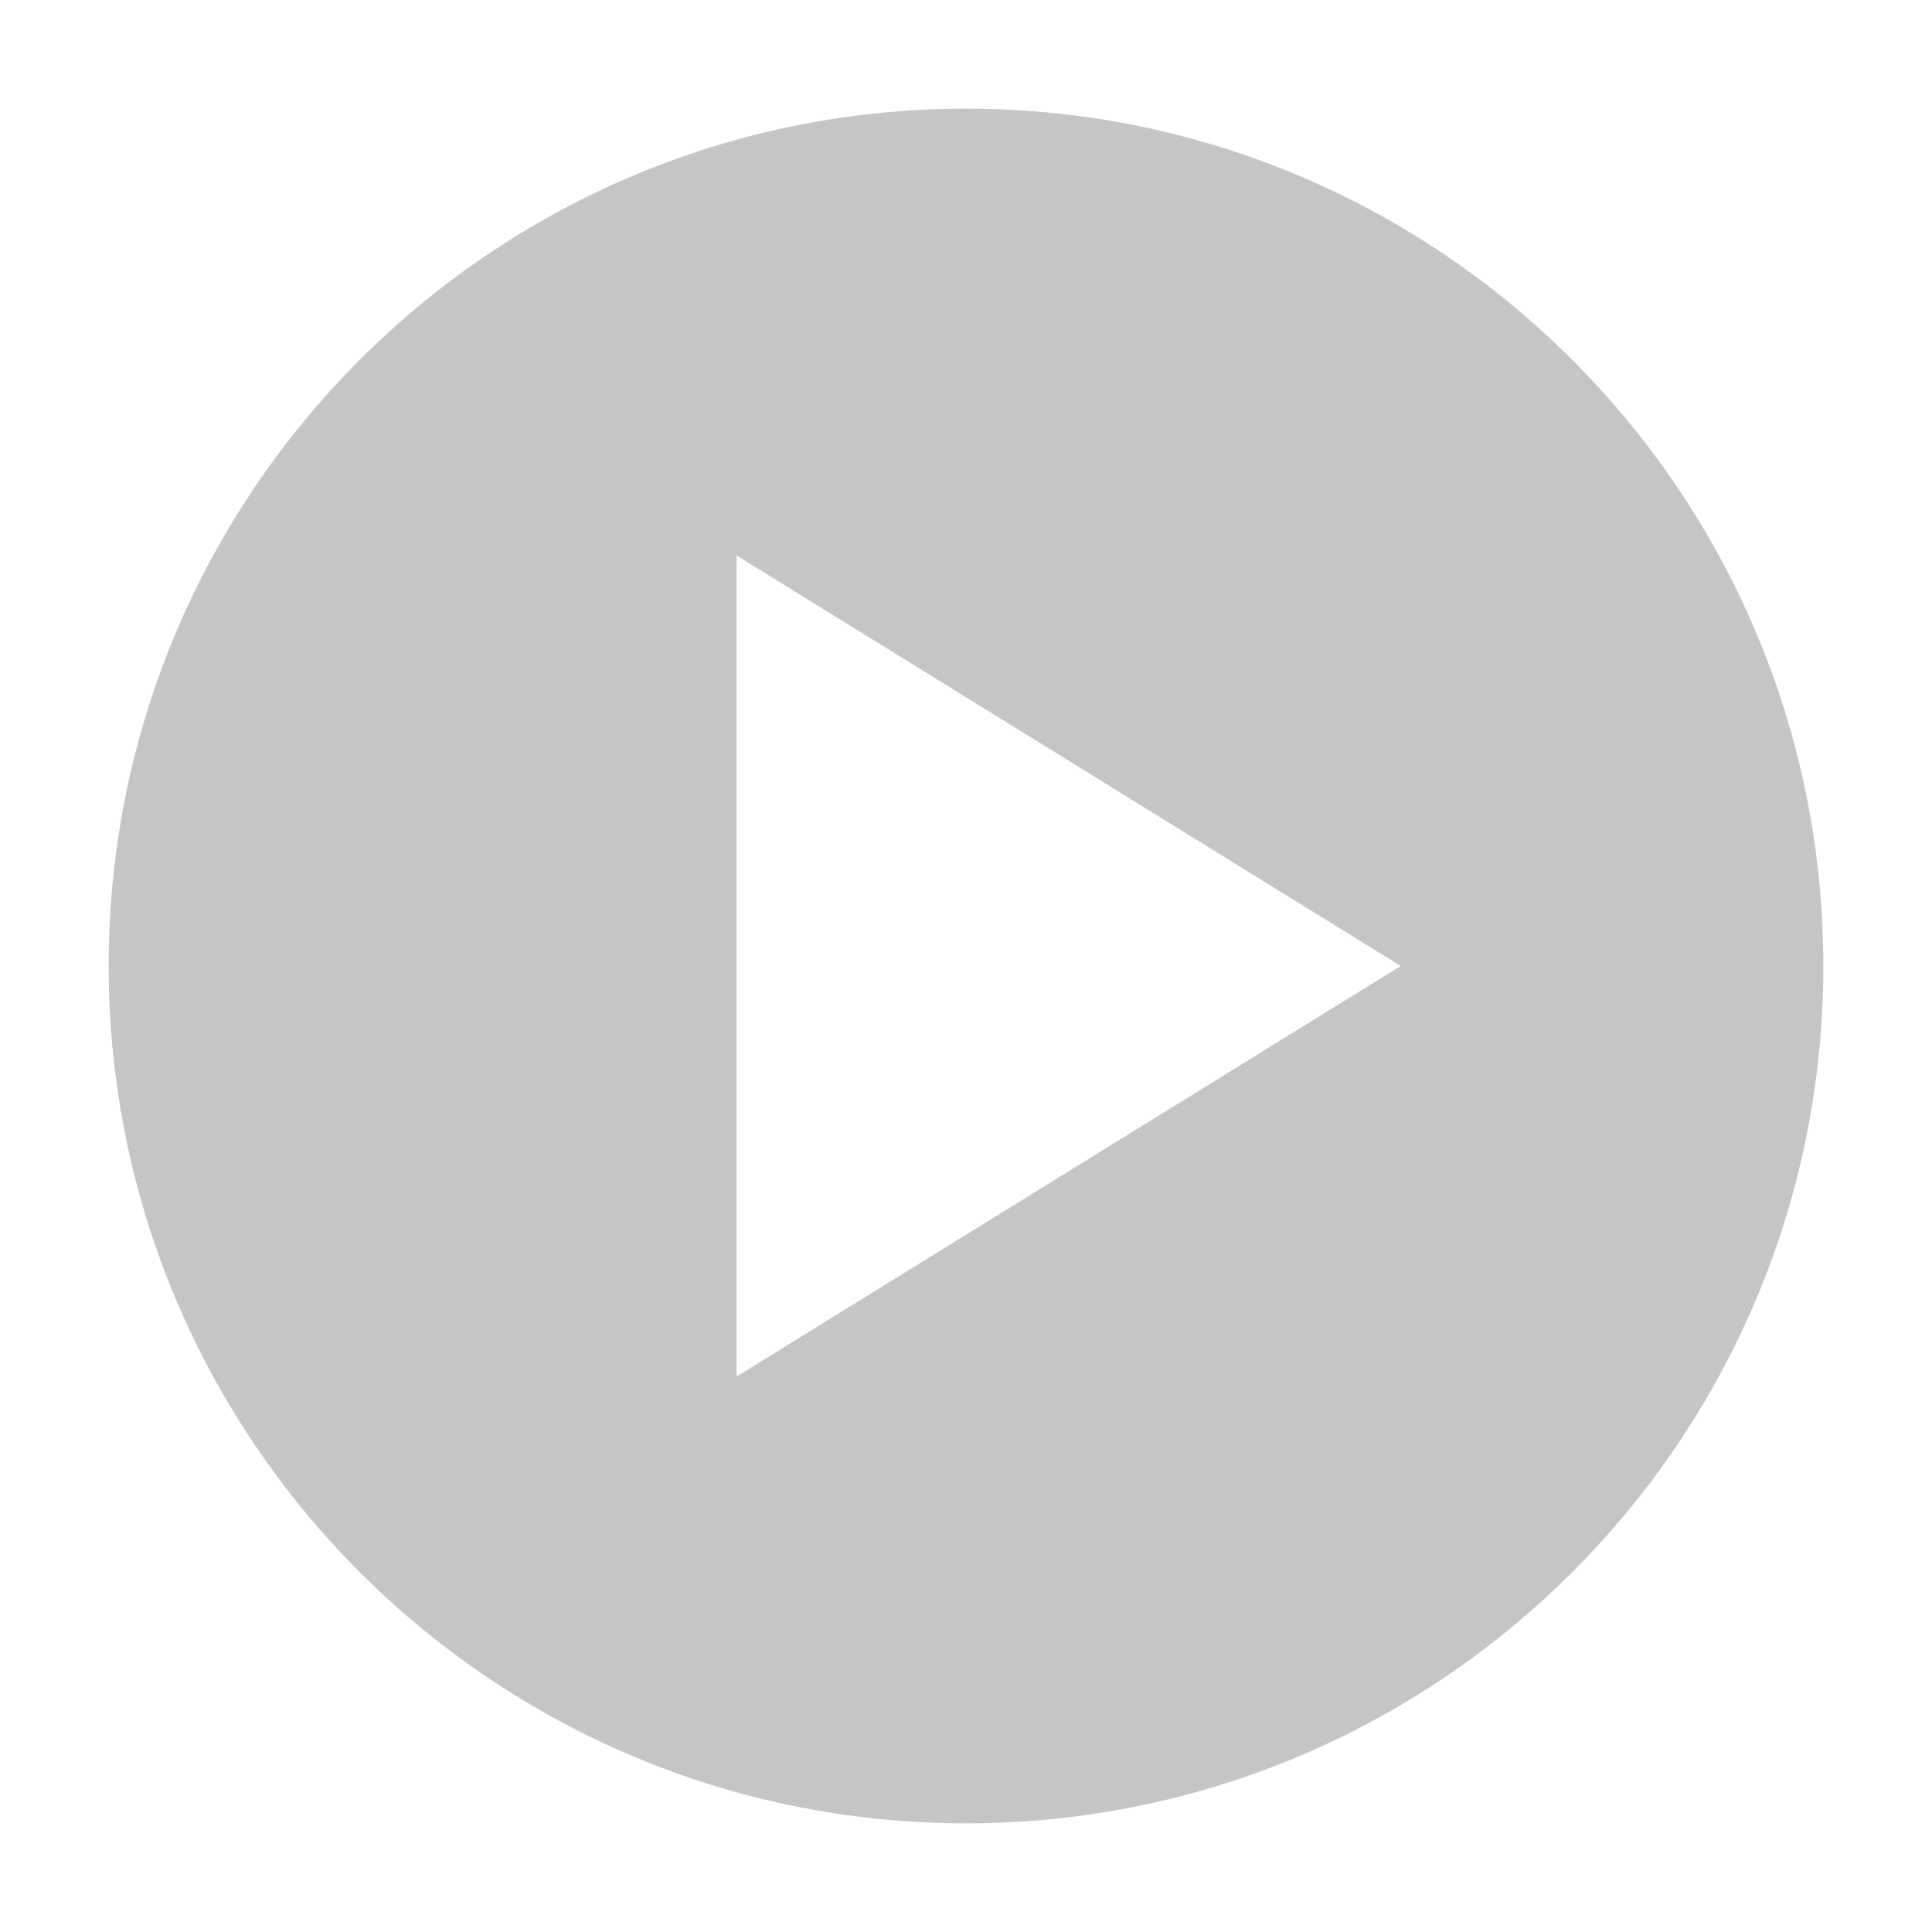
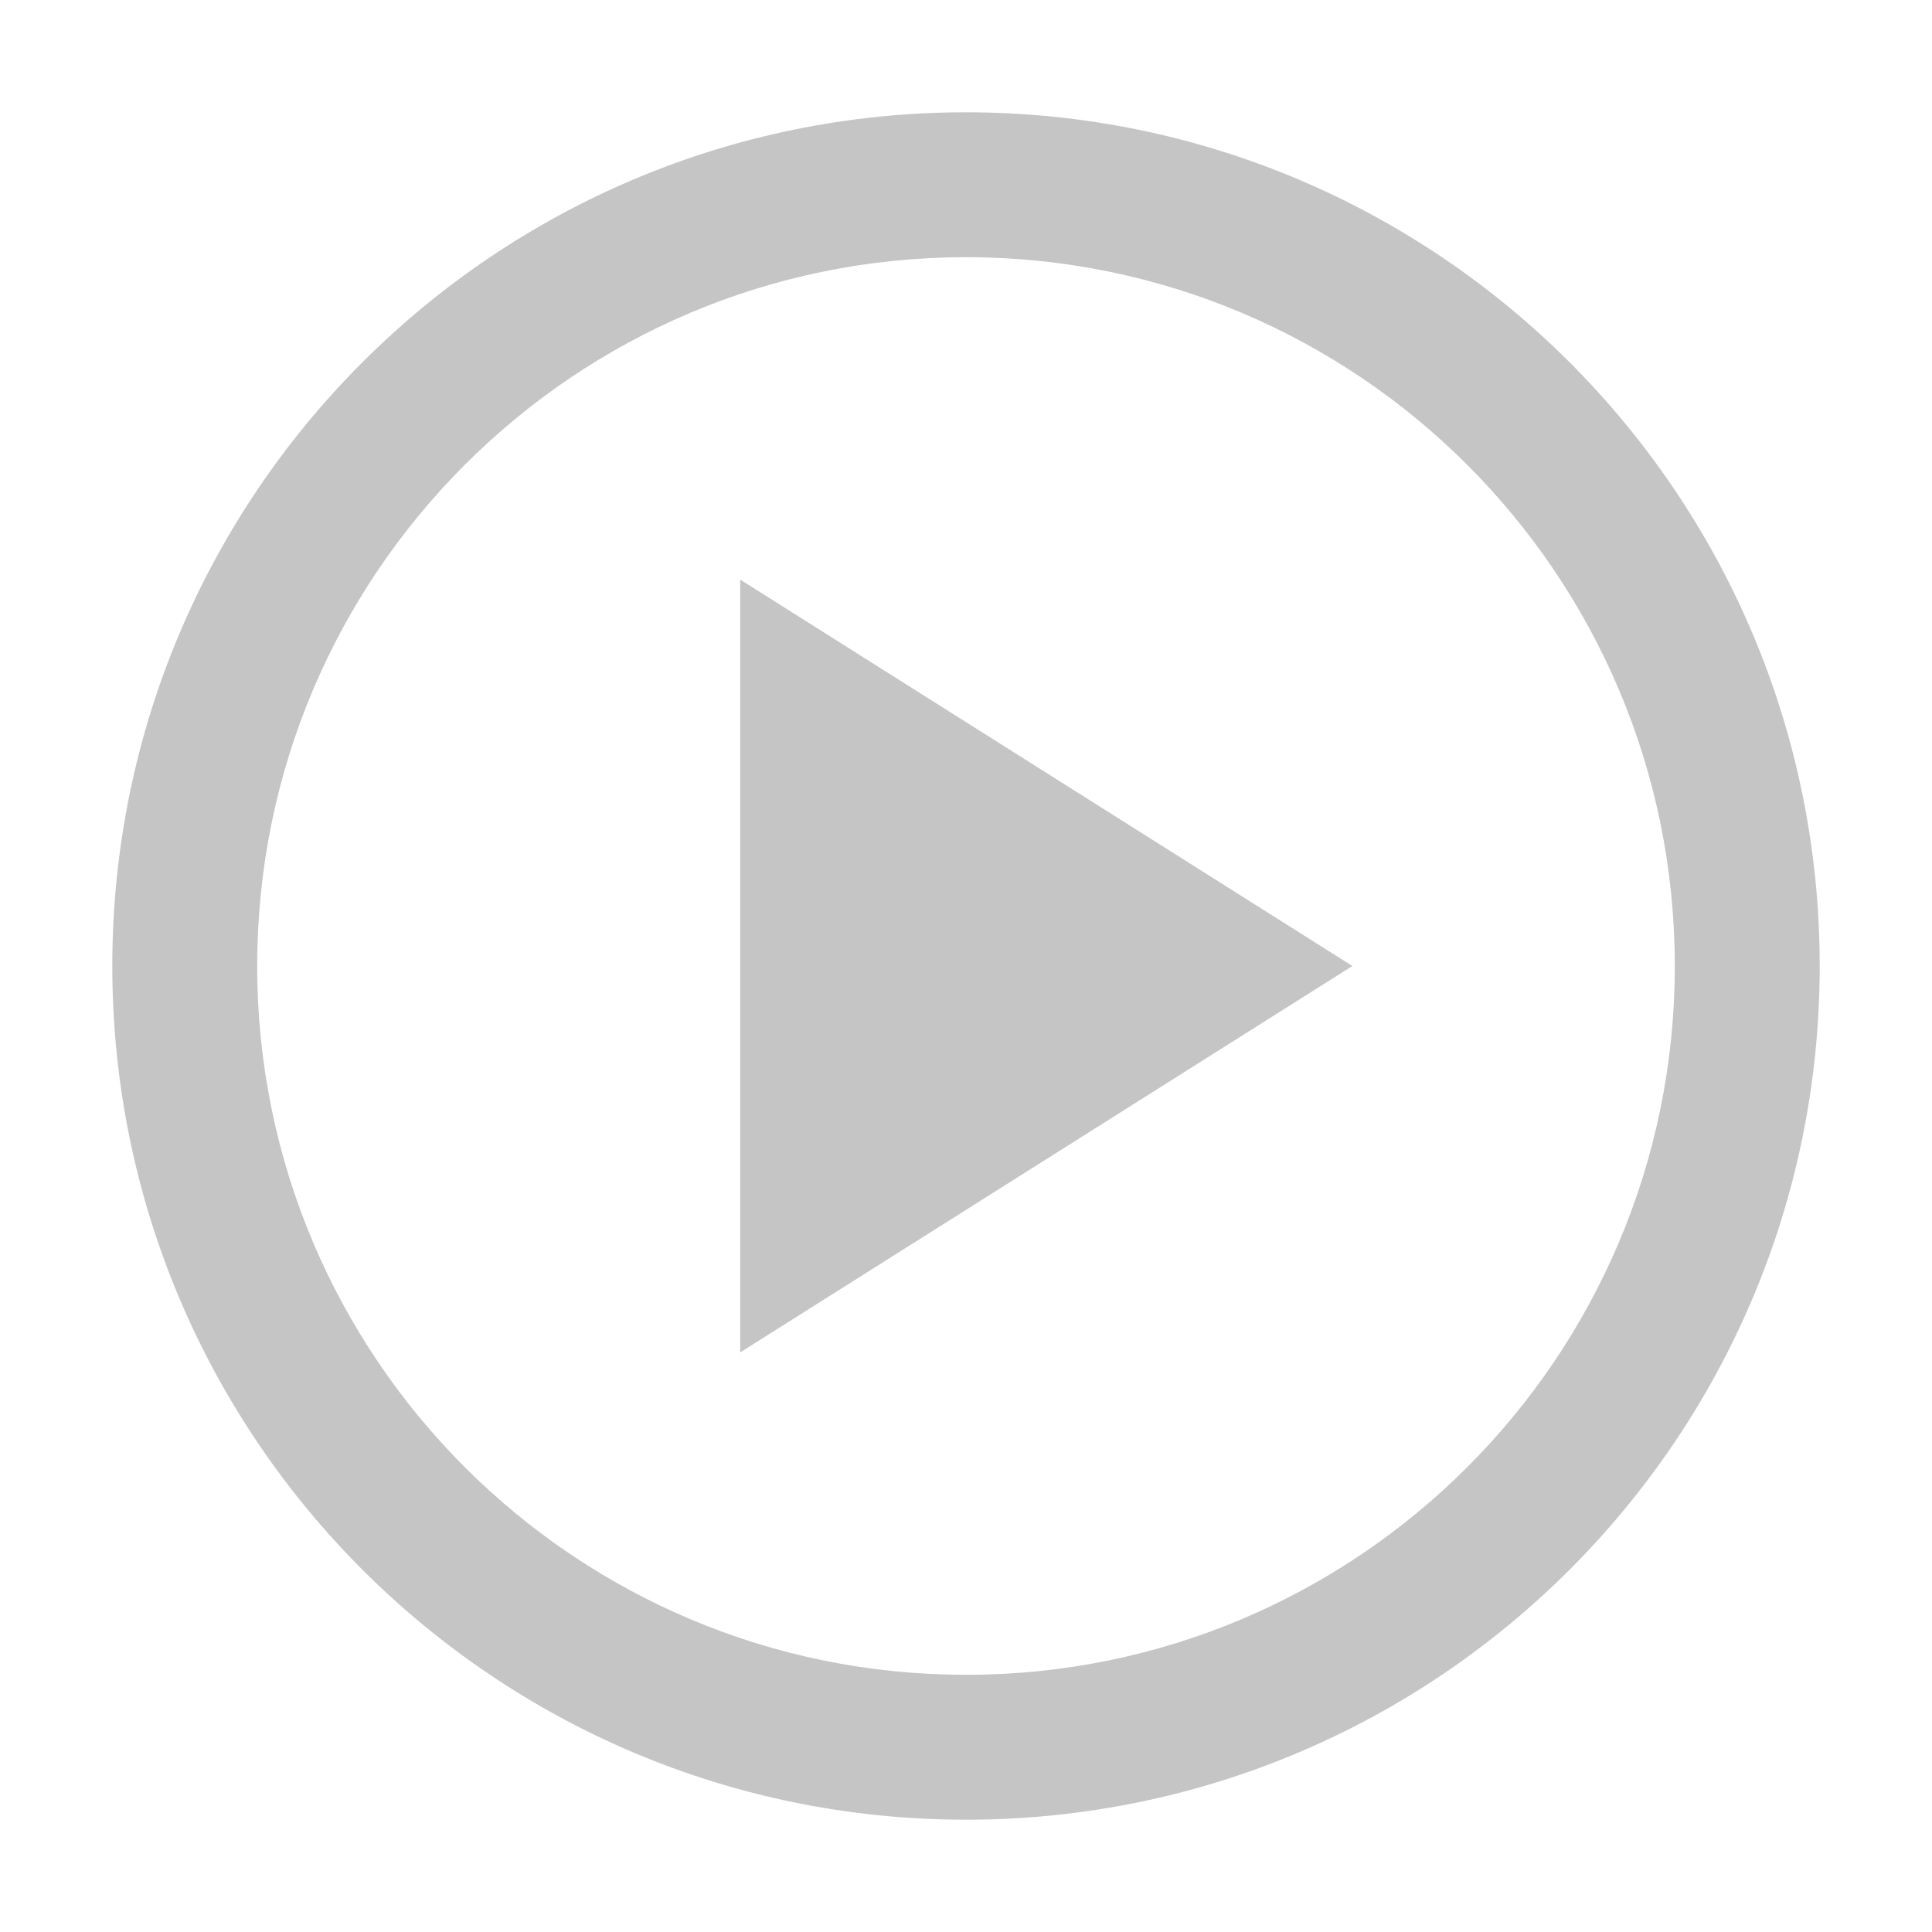
<svg xmlns="http://www.w3.org/2000/svg" width="16" height="16" viewBox="0 0 16 16">
-   <path fill="#C5C5C5" fill-rule="evenodd" d="M8 0.9a7.1 7.1 0 1 0 0 14.2A7.1 7.1 0 0 0 8 0.9zM6.1 4.6 11.6 8l-5.5 3.4z" />
+   <path fill="#C5C5C5" fill-rule="evenodd" d="M8 0.93a7.07 7.07 0 1 0 0 14.14 7.07 7.07 0 0 0 0-14.14zm0 1.2a5.87 5.87 0 1 1 0 11.74 5.87 5.87 0 0 1 0-11.74z" />
+   <path fill="#C5C5C5" d="M6.13 4.8L11.2 8l-5.07 3.2z" />
</svg>
